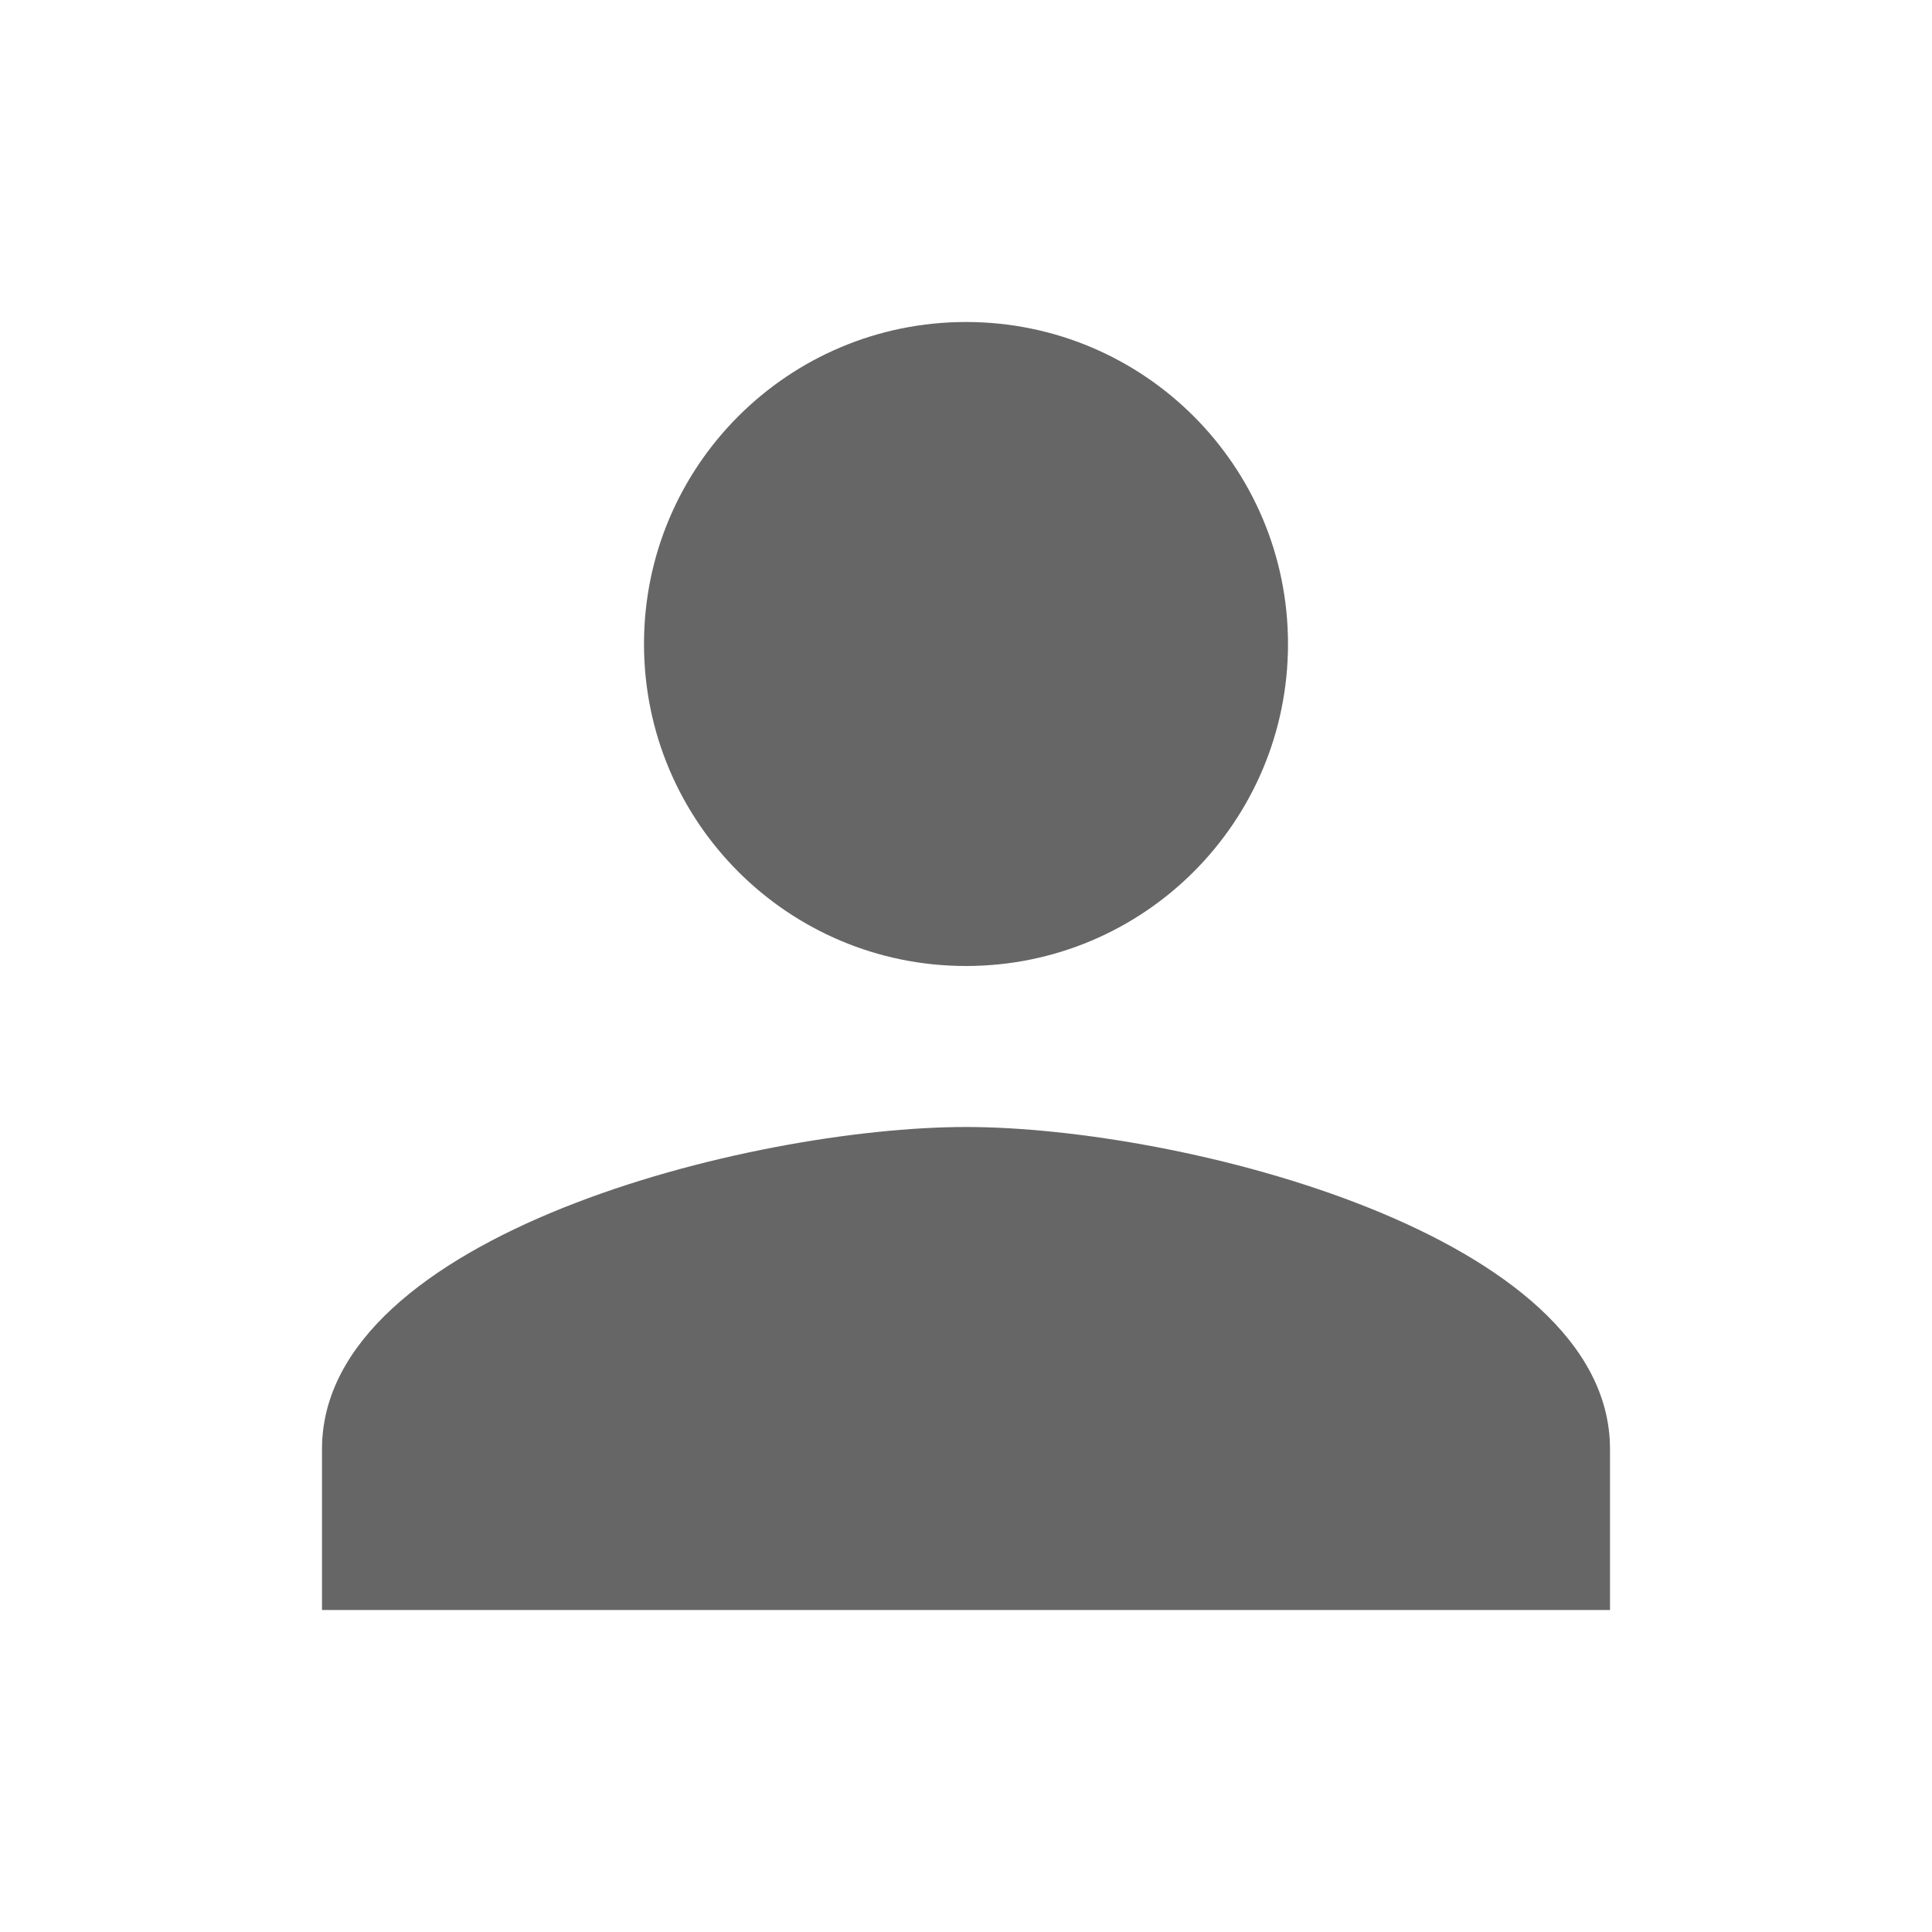
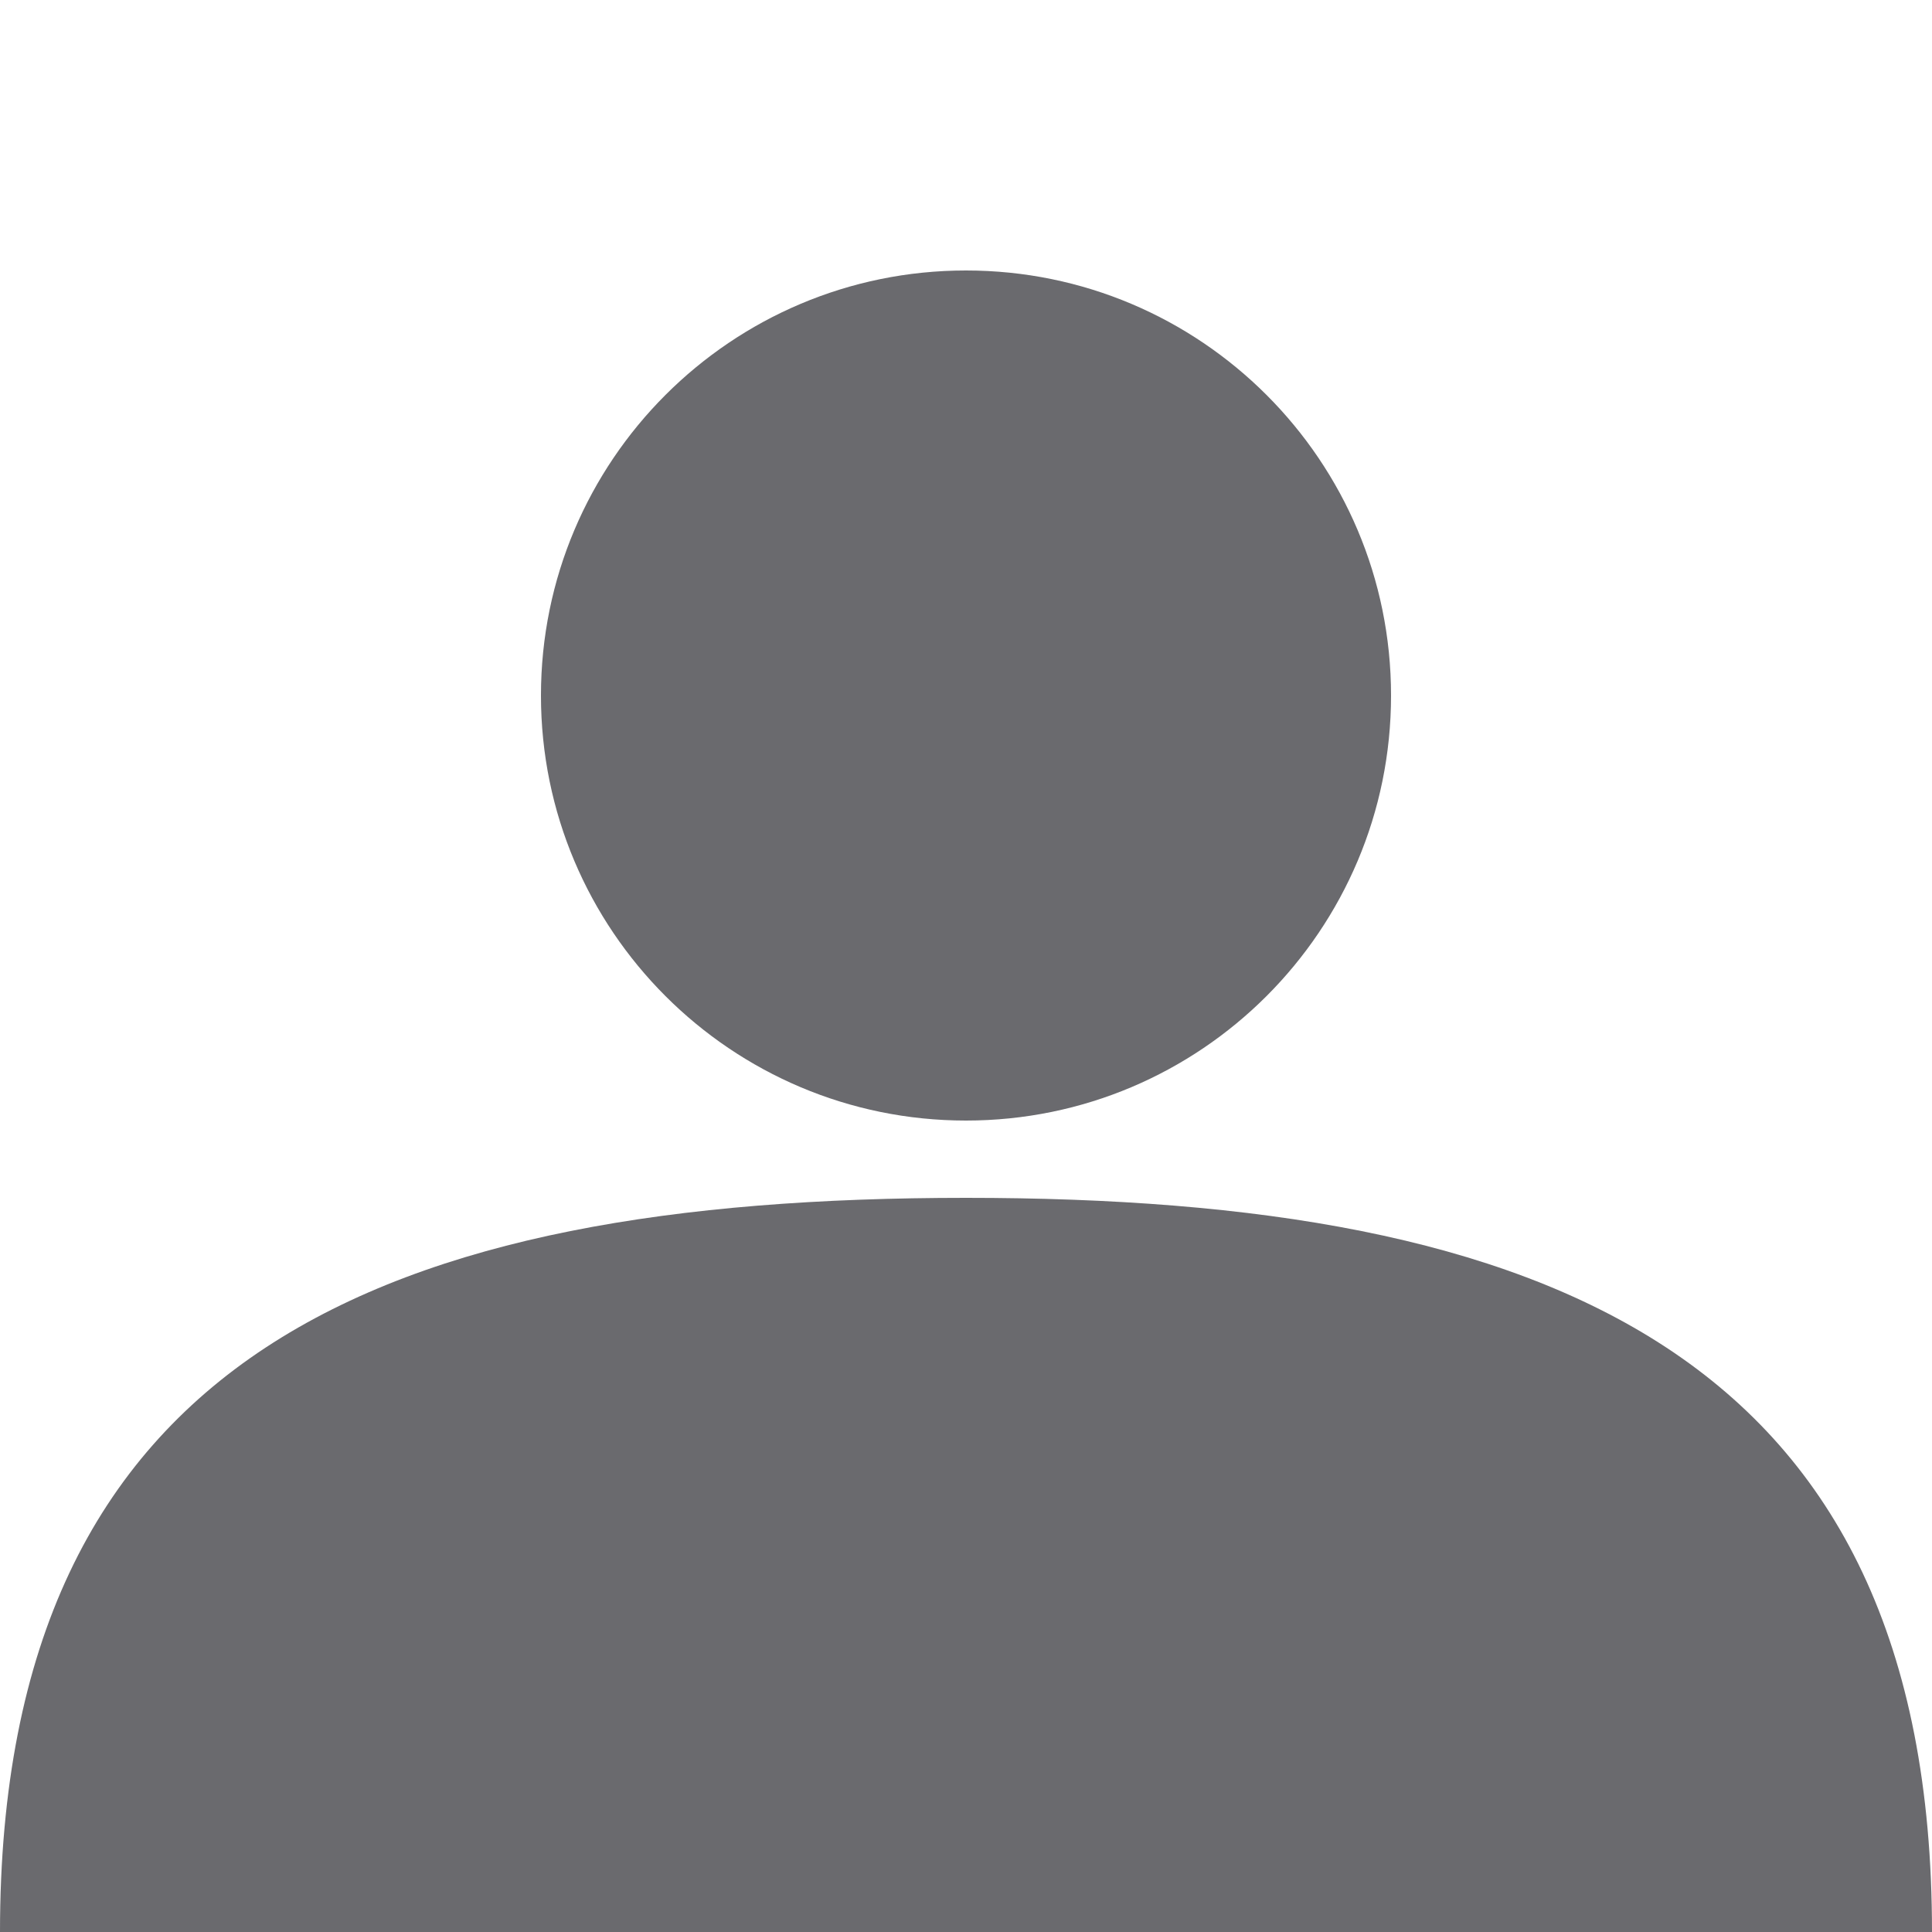
- <svg xmlns="http://www.w3.org/2000/svg" viewBox="0 0 24 24" fill="#666666">
-   <path d="M12 12c2.21 0 4-1.79 4-4s-1.79-4-4-4-4 1.79-4 4 1.79 4 4 4zm0 2c-2.67 0-8 1.34-8 4v2h16v-2c0-2.66-5.33-4-8-4z" />
+ <svg xmlns="http://www.w3.org/2000/svg" viewBox="0 0 100 100">
+   <circle cx="50" cy="36" r="22" fill="#6A6A6E" />
+   <path d="M 0 100 C 0 70 20 62 50 62 C 80 62 100 70 100 100 Z" fill="#6A6A6E" />
</svg>
